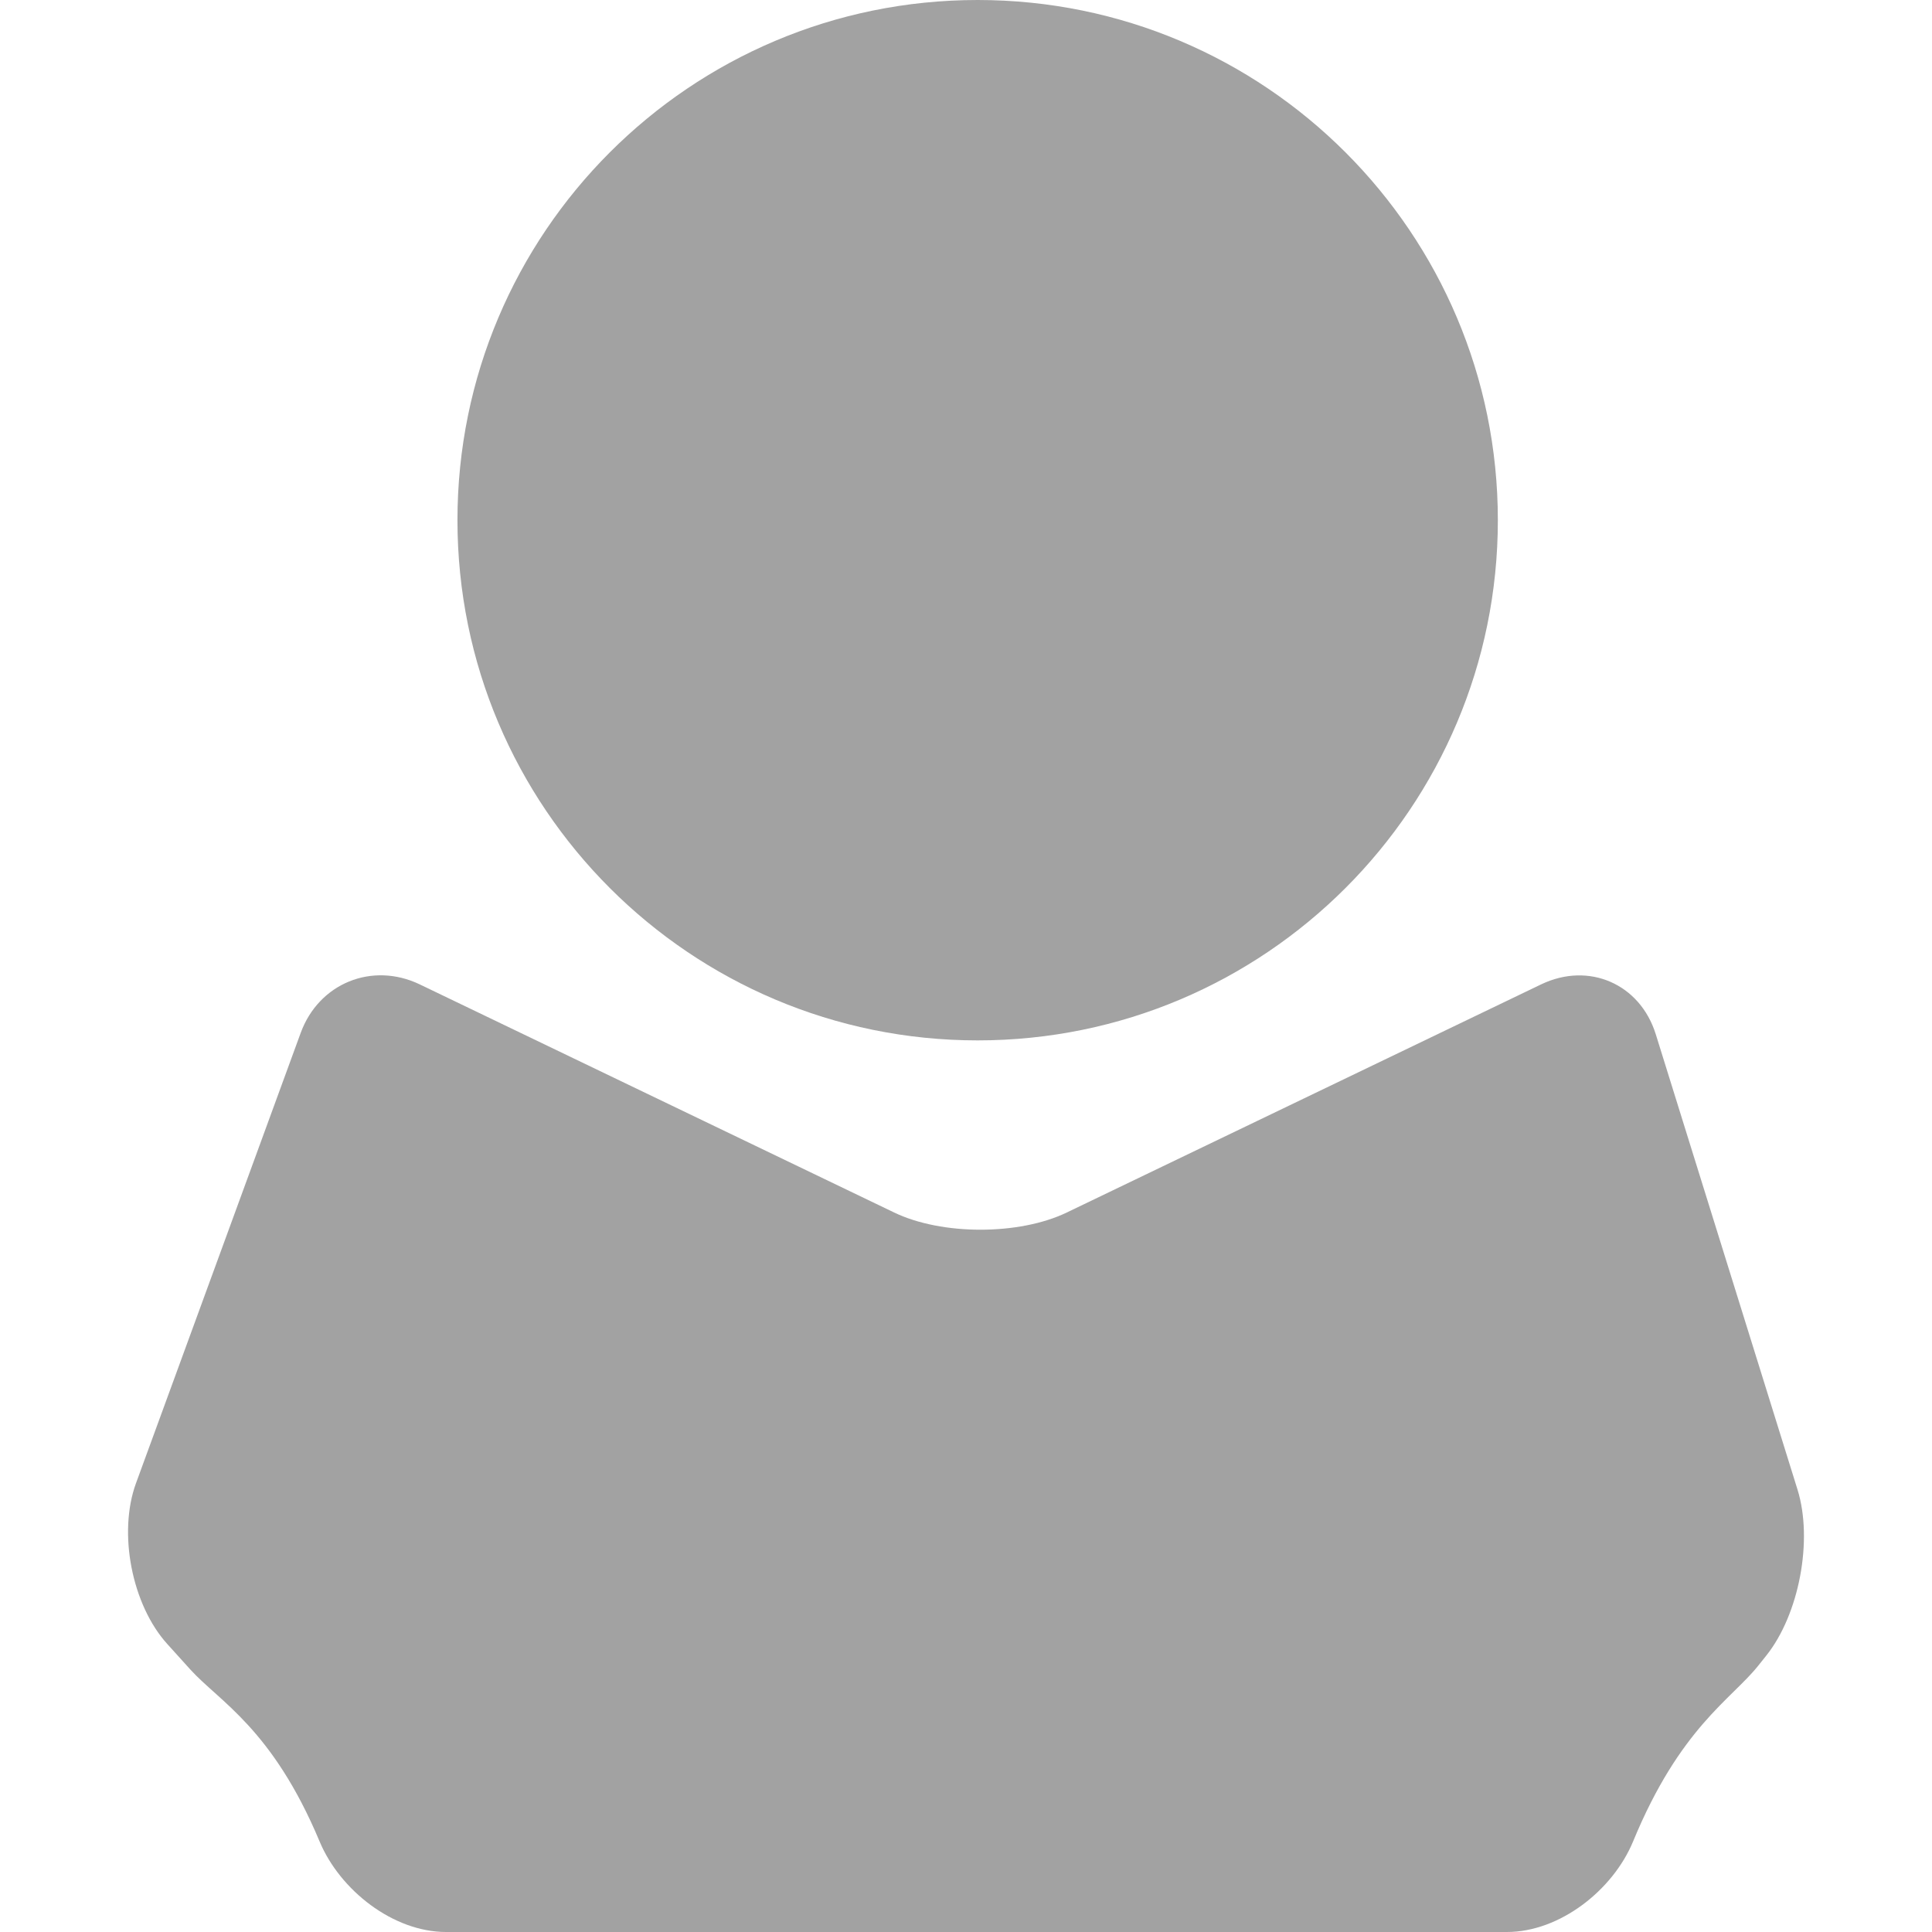
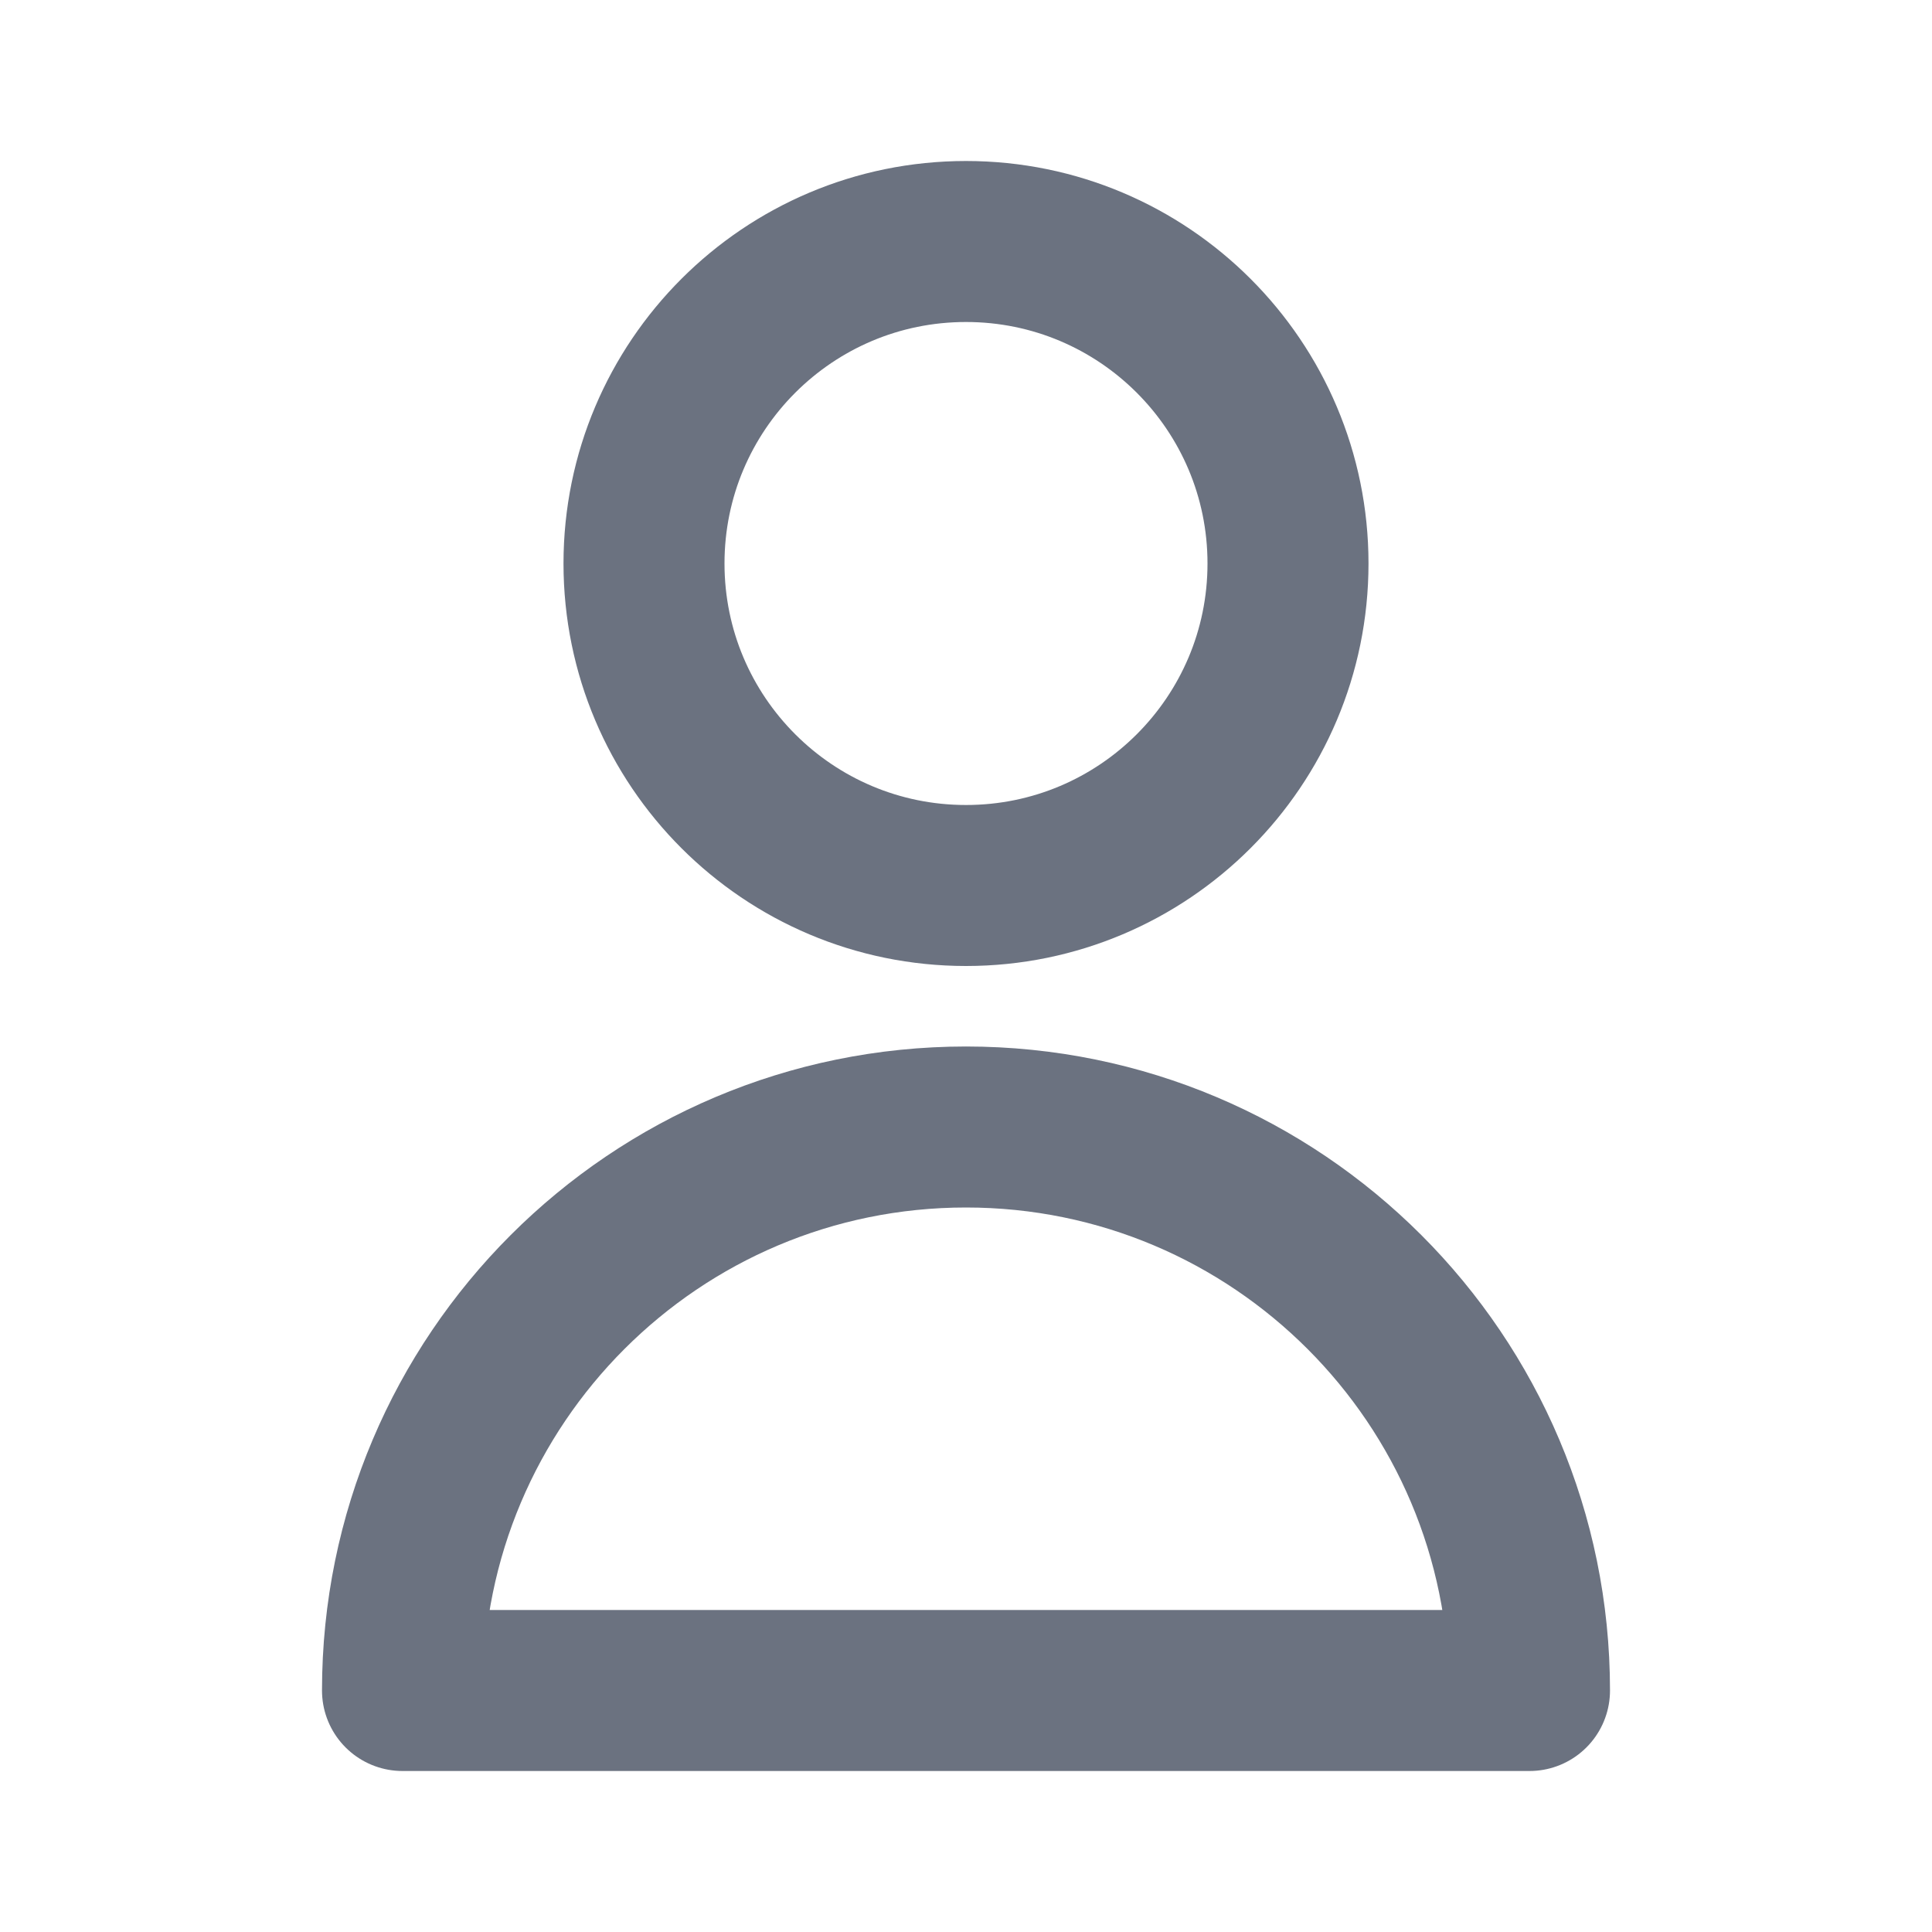
- <svg xmlns="http://www.w3.org/2000/svg" version="1.1" id="Capa_1" x="0px" y="0px" viewBox="0 0 273.052 273.052" style="enable-background:new 0 0 273.052 273.052;" xml:space="preserve">
-   <g>
-     <circle style="fill:#A2A2A2;" cx="138.173" cy="73.52" r="73.52" />
-     <path style="fill:#A2A2A2;" d="M126.381,171.369c6.728,3.236,17.65,3.236,24.378,0l67.047-32.243   c6.734-3.236,13.989-0.082,16.208,7.054l20.032,64.35c2.219,7.136,0.234,17.65-4.433,23.48l-1.137,1.425   c-3.807,4.759-11.058,8.784-17.661,24.797c-2.85,6.913-10.378,12.82-17.846,12.82H63.043c-7.473,0-14.99-5.901-17.873-12.793   c-6.679-15.947-14.163-19.776-18.259-24.291l-3.263-3.612c-5.015-5.537-6.995-15.719-4.427-22.735L42.5,145.974   c2.567-7.016,10.106-10.079,16.839-6.842L126.381,171.369z" />
-   </g>
-   <g>
- </g>
-   <g>
- </g>
-   <g>
- </g>
-   <g>
- </g>
-   <g>
- </g>
-   <g>
- </g>
-   <g>
- </g>
-   <g>
- </g>
-   <g>
- </g>
-   <g>
- </g>
-   <g>
- </g>
-   <g>
- </g>
-   <g>
- </g>
-   <g>
- </g>
-   <g>
- </g>
+ <svg xmlns="http://www.w3.org/2000/svg" fill="none" viewBox="0 0 24 24" stroke="#6b7280" aria-hidden="true" class="flex-shrink-0 mx-auto h-5 w-5 text-gray-500 hover:text-gray-900">
+   <path stroke-linecap="round" stroke-linejoin="round" stroke-width="2" d="M16 7a4 4 0 11-8 0 4 4 0 018 0zM12 14a7 7 0 00-7 7h14a7 7 0 00-7-7z" />
</svg>
